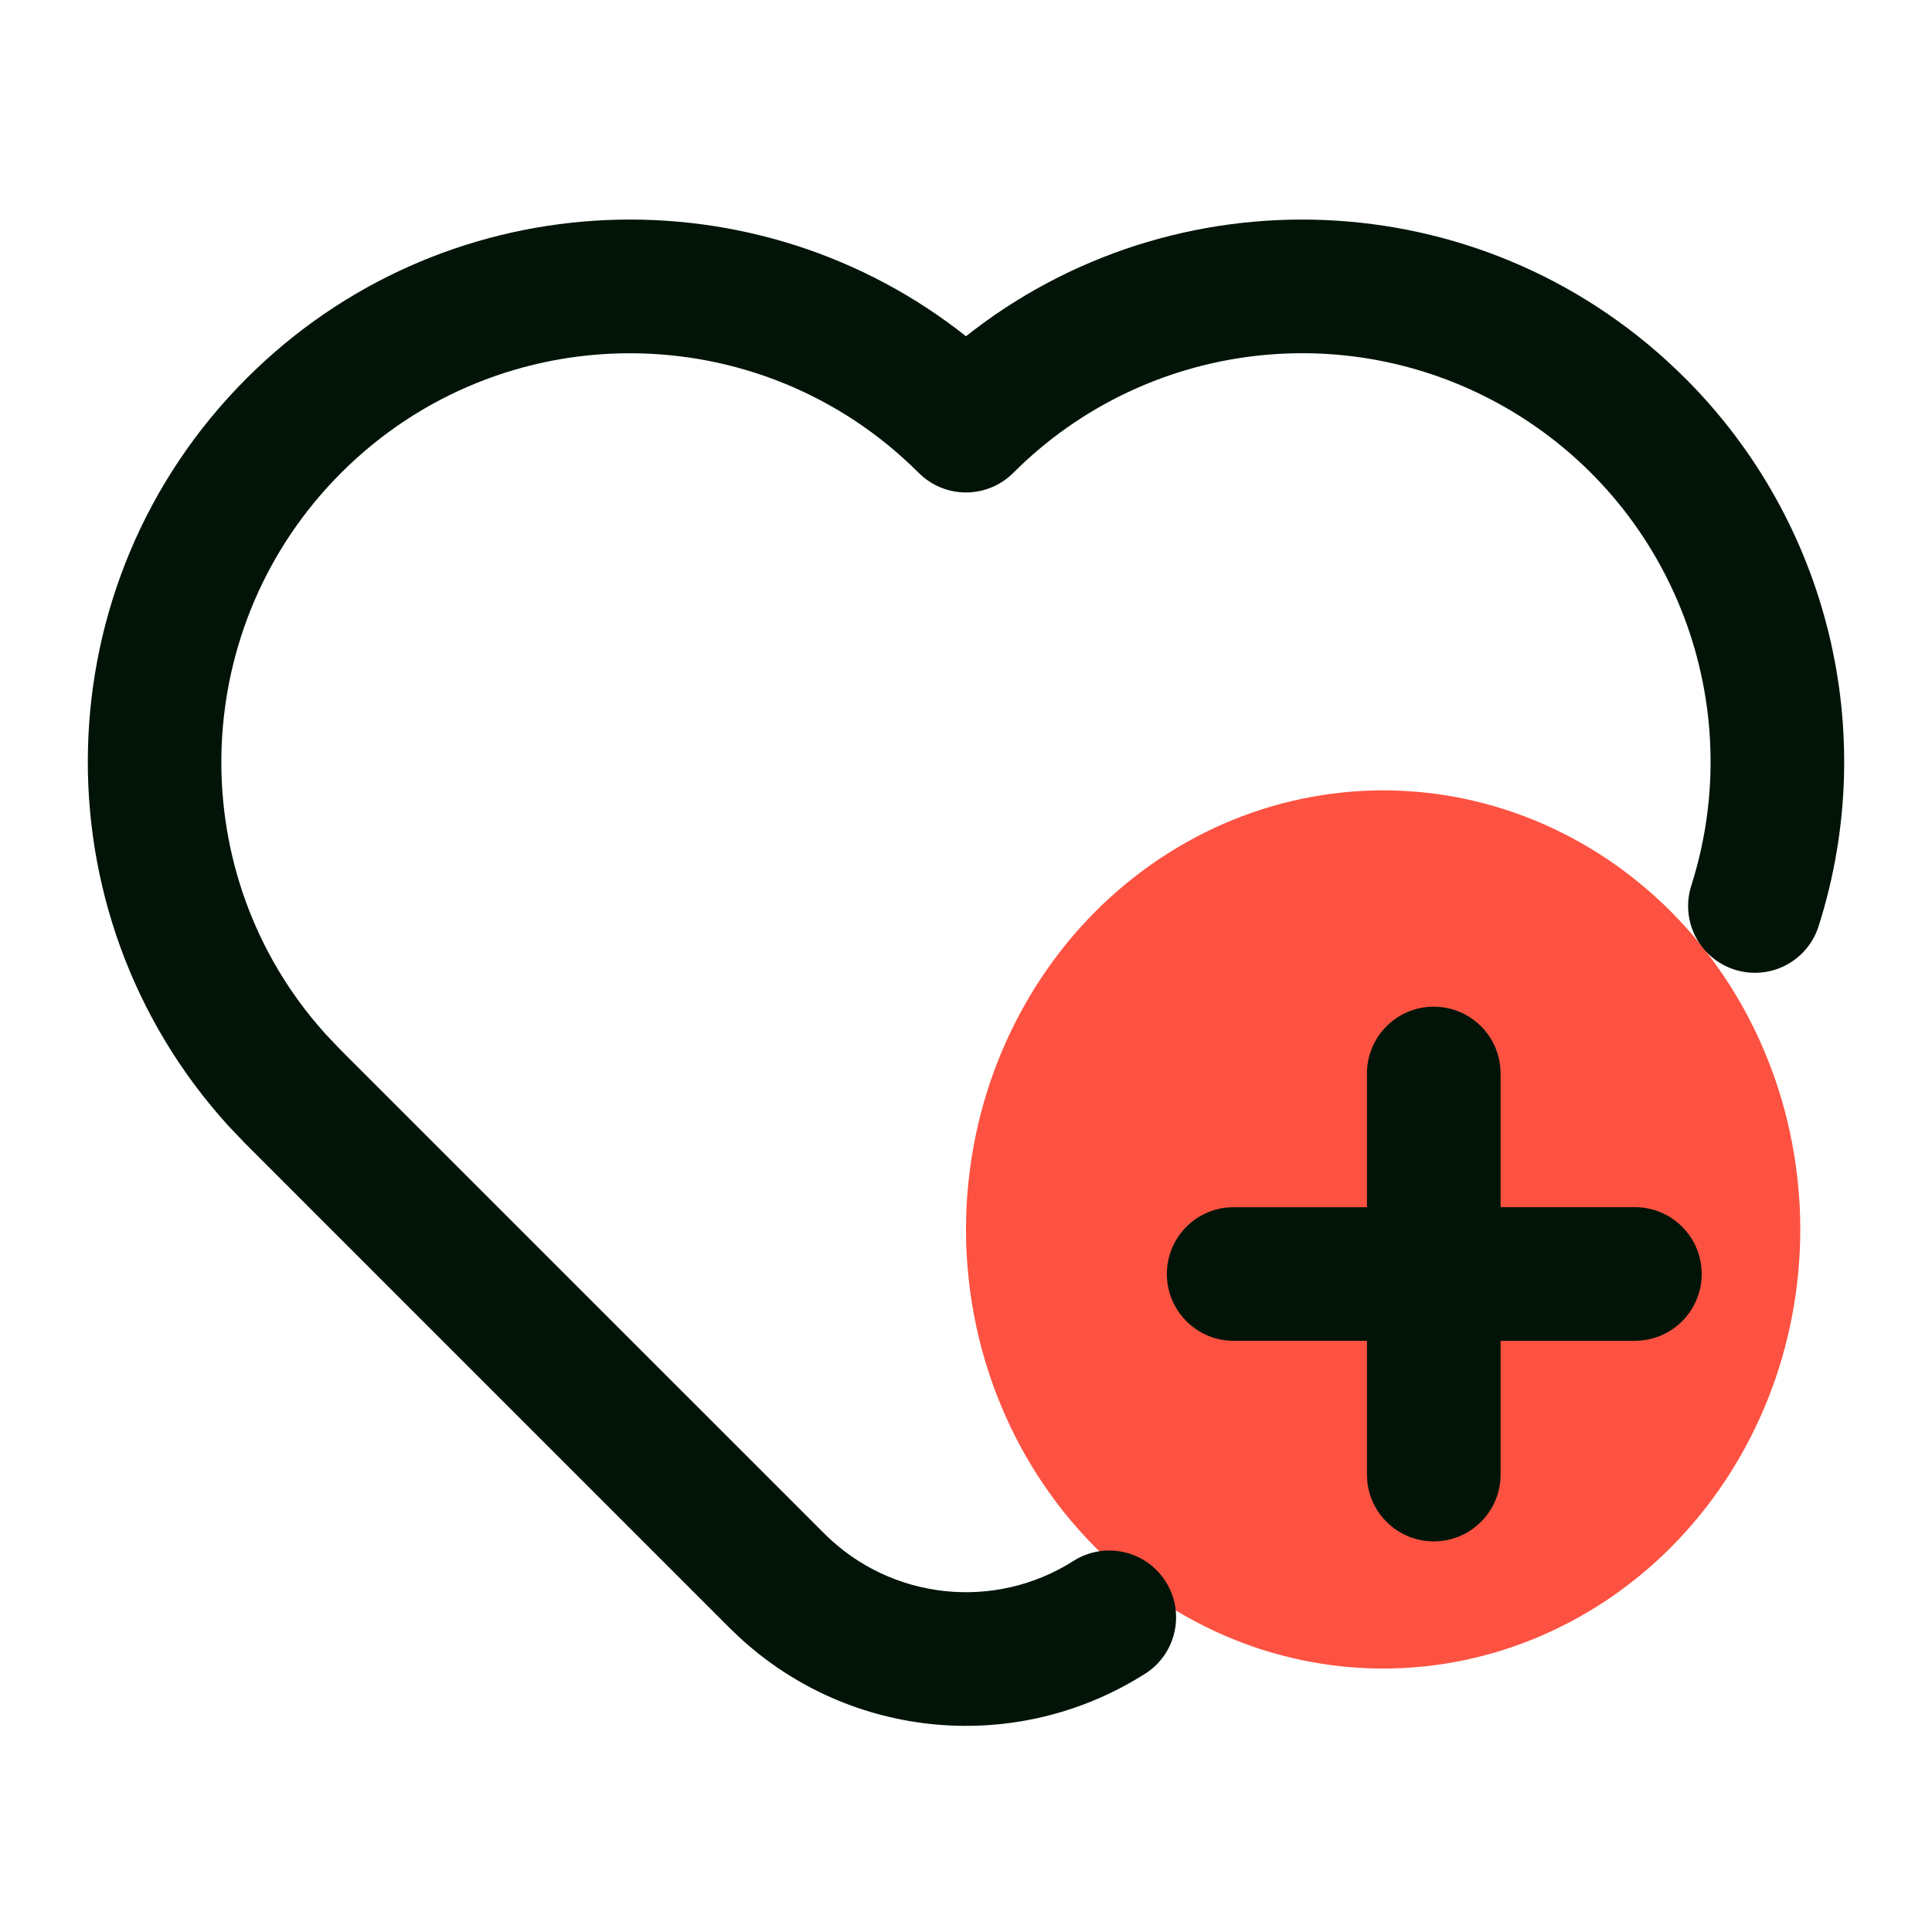
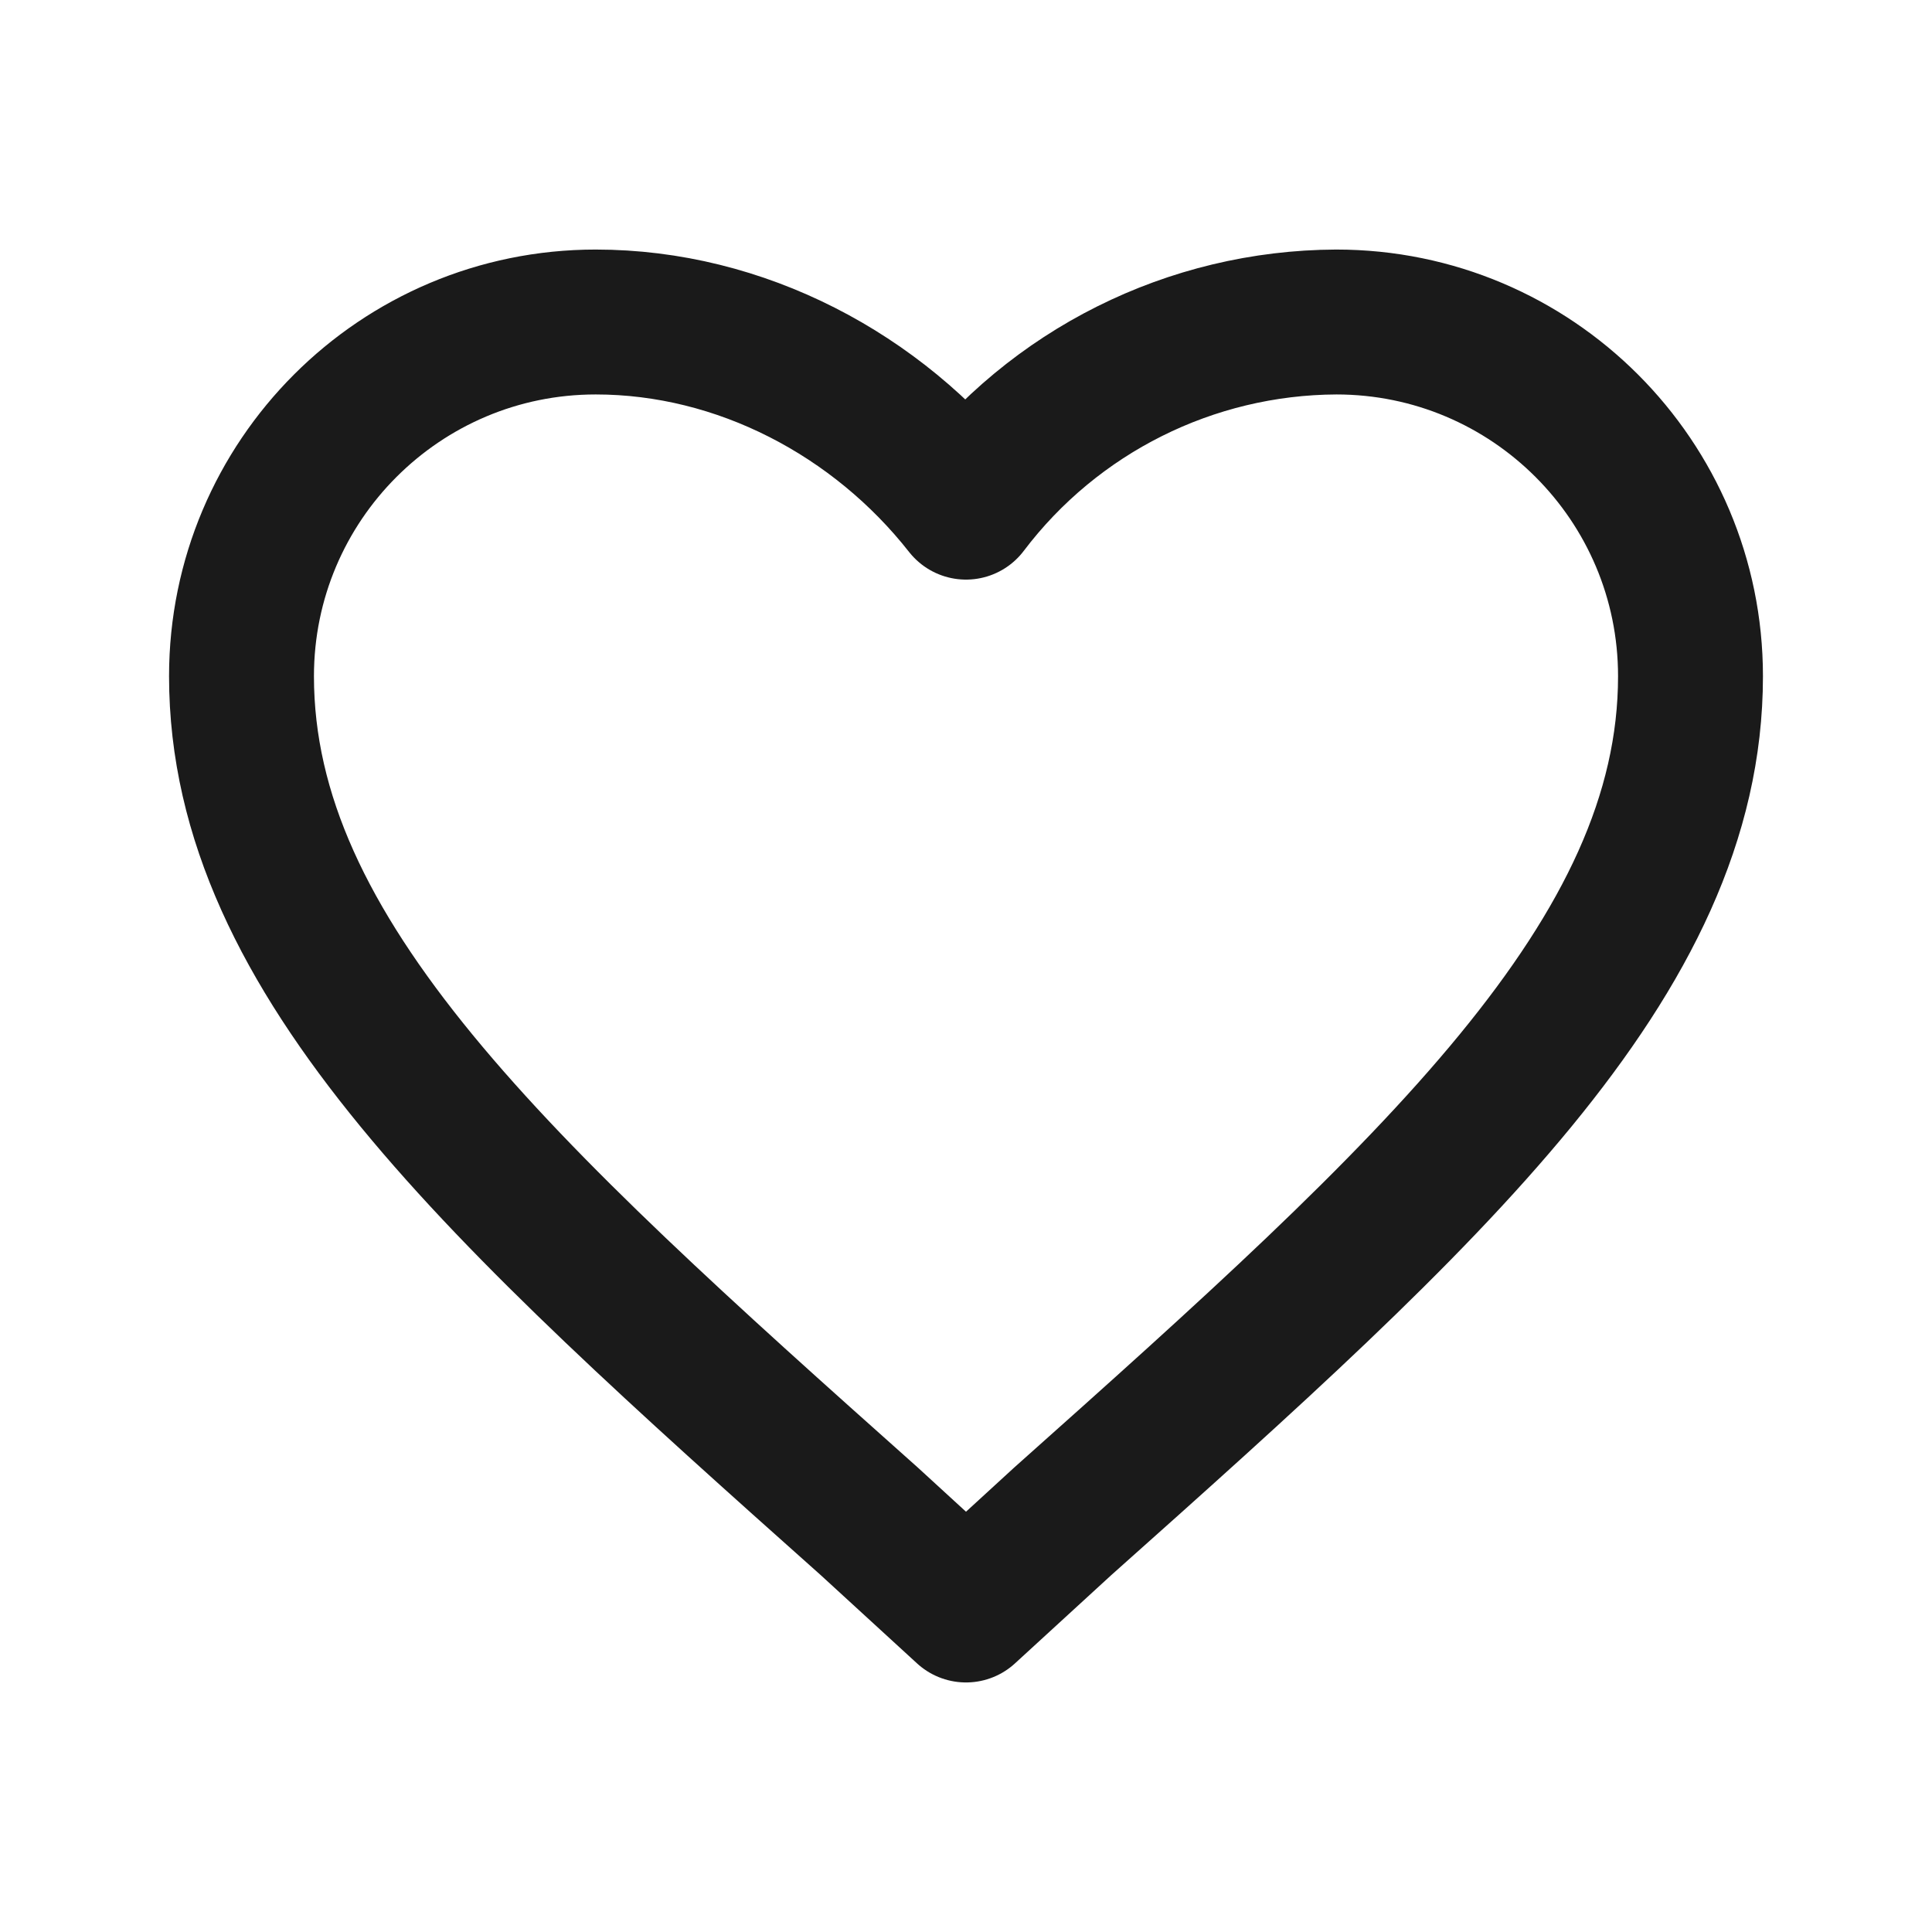
- <svg xmlns="http://www.w3.org/2000/svg" t="1770536929654" class="icon" viewBox="0 0 1024 1024" version="1.1" p-id="1612" width="200" height="200">
-   <path d="M954.182 651.636q0 5.702-0.256 11.404-0.279 5.725-0.815 11.404-0.535 5.679-1.327 11.334t-1.862 11.264q-1.047 5.585-2.374 11.148-1.303 5.539-2.886 11.008t-3.398 10.845q-1.839 5.376-3.91 10.659-2.095 5.283-4.422 10.449-2.304 5.143-4.864 10.193-2.56 5.027-5.353 9.937-2.793 4.887-5.795 9.658-3.025 4.748-6.26 9.332-3.212 4.585-6.656 9.007-3.444 4.422-7.098 8.657-3.654 4.212-7.471 8.262-3.84 4.049-7.866 7.889-4.026 3.817-8.215 7.447t-8.564 7.028q-4.352 3.398-8.867 6.586-4.515 3.165-9.169 6.097t-9.449 5.632q-4.771 2.7-9.681 5.12-4.911 2.467-9.937 4.655-5.004 2.188-10.124 4.096-5.12 1.932-10.287 3.584-5.19 1.676-10.473 3.049-5.26 1.396-10.589 2.513-5.306 1.117-10.705 1.955-5.353 0.838-10.752 1.396t-10.822 0.838Q738.513 884.364 733.091 884.364t-10.845-0.279q-5.423-0.279-10.822-0.838-5.399-0.559-10.775-1.396-5.353-0.838-10.705-1.955-5.306-1.117-10.566-2.513-5.283-1.396-10.473-3.025-5.19-1.676-10.287-3.607-5.12-1.908-10.124-4.096-5.027-2.188-9.937-4.655-4.887-2.42-9.681-5.12t-9.449-5.632q-4.655-2.932-9.169-6.097-4.515-3.188-8.867-6.586-4.352-3.398-8.564-7.028-4.189-3.631-8.215-7.447-4.026-3.84-7.866-7.889-3.817-4.049-7.471-8.262-3.654-4.236-7.098-8.657t-6.656-9.007q-3.258-4.585-6.26-9.332-3.025-4.748-5.818-9.658-2.793-4.887-5.353-9.937-2.56-5.05-4.864-10.193-2.327-5.167-4.399-10.473-2.095-5.26-3.91-10.636-1.815-5.376-3.398-10.845-1.583-5.469-2.886-11.008-1.327-5.539-2.374-11.171-1.071-5.585-1.862-11.241t-1.327-11.334q-0.535-5.679-0.815-11.404Q512 657.361 512 651.636t0.256-11.404q0.279-5.725 0.815-11.404 0.535-5.679 1.327-11.334t1.862-11.264q1.047-5.585 2.374-11.148 1.303-5.539 2.886-11.008t3.398-10.845q1.839-5.376 3.91-10.659 2.095-5.283 4.422-10.449 2.304-5.143 4.864-10.193 2.56-5.027 5.353-9.937 2.793-4.887 5.795-9.658 3.025-4.748 6.26-9.332 3.212-4.585 6.656-9.007 3.444-4.422 7.098-8.657 3.654-4.212 7.471-8.262 3.84-4.049 7.866-7.889 4.026-3.817 8.215-7.447t8.564-7.028q4.352-3.398 8.867-6.586 4.515-3.165 9.169-6.097t9.449-5.632q4.771-2.7 9.681-5.12 4.911-2.467 9.937-4.655 5.004-2.188 10.124-4.096 5.12-1.932 10.287-3.584 5.19-1.676 10.473-3.049 5.26-1.396 10.589-2.513 5.306-1.117 10.705-1.955 5.353-0.838 10.752-1.396t10.822-0.838Q727.668 418.909 733.091 418.909t10.845 0.279q5.423 0.279 10.822 0.838 5.399 0.559 10.775 1.396 5.353 0.838 10.705 1.955 5.306 1.117 10.566 2.513 5.283 1.396 10.473 3.025 5.19 1.676 10.287 3.607 5.12 1.908 10.124 4.096 5.027 2.188 9.937 4.655 4.887 2.42 9.681 5.12t9.449 5.632q4.655 2.932 9.169 6.097 4.515 3.188 8.867 6.586 4.352 3.398 8.564 7.028 4.189 3.631 8.215 7.447 4.026 3.84 7.866 7.889 3.817 4.049 7.471 8.262 3.654 4.236 7.098 8.657t6.656 9.007q3.258 4.585 6.26 9.332 3.025 4.748 5.818 9.658 2.793 4.887 5.353 9.937 2.56 5.05 4.864 10.193 2.327 5.167 4.399 10.473 2.095 5.26 3.91 10.636 1.815 5.376 3.398 10.845 1.583 5.469 2.886 11.008 1.327 5.539 2.374 11.171 1.071 5.585 1.862 11.241t1.327 11.334q0.535 5.679 0.815 11.404 0.256 5.702 0.256 11.404z" fill="#FD5241" p-id="1613" />
-   <path d="M893.254 200.541a287.255 287.255 0 0 1 70.865 289.676 35.421 35.421 0 1 1-67.561-21.271 216.483 216.483 0 0 0-359.494-218.321 35.421 35.421 0 0 1-50.129 0 216.483 216.483 0 0 0-306.129 0c-80.058 80.058-84.573 207.825-12.567 292.515l4.492 5.12 8.076 8.495 256.023 256a106.24 106.24 0 0 0 132.608 14.266 35.421 35.421 0 0 1 38.4 59.508 177.059 177.059 0 0 1-216.227-18.967l-4.887-4.701L130.095 606.208l-9.263-9.728C18.223 483.281 22.272 308.945 130.7 200.541c102.865-102.865 264.285-111.453 376.902-25.74l4.375 3.421 4.375-3.398c112.64-85.737 274.036-77.149 376.879 25.716h0.023z m-133.329 333.033c18.246 0 33.513 13.847 35.258 32l0.163 3.421v70.819h70.865a35.421 35.421 0 0 1 3.421 70.703l-3.421 0.163h-70.865v70.819a35.421 35.421 0 0 1-70.679 3.444l-0.163-3.421v-70.865h-70.842a35.421 35.421 0 0 1-3.398-70.656l3.398-0.163h70.842v-70.865c0-19.549 15.872-35.421 35.421-35.421v0.023z" fill="#021408" p-id="1614" />
+ <svg xmlns="http://www.w3.org/2000/svg" viewBox="0 0 24 24">
+   <path d="M12 20l-1.2-1.1C6.2 14.8 3 11.9 3 8.4A4.4 4.4 0 0 1 7.4 4c1.8 0 3.5.9 4.6 2.3A5.8 5.8 0 0 1 16.6 4 4.4 4.4 0 0 1 21 8.4c0 3.5-3.2 6.4-7.8 10.5z" fill="none" stroke="#1a1a1a" stroke-width="1.8" stroke-linecap="round" stroke-linejoin="round" />
</svg>
